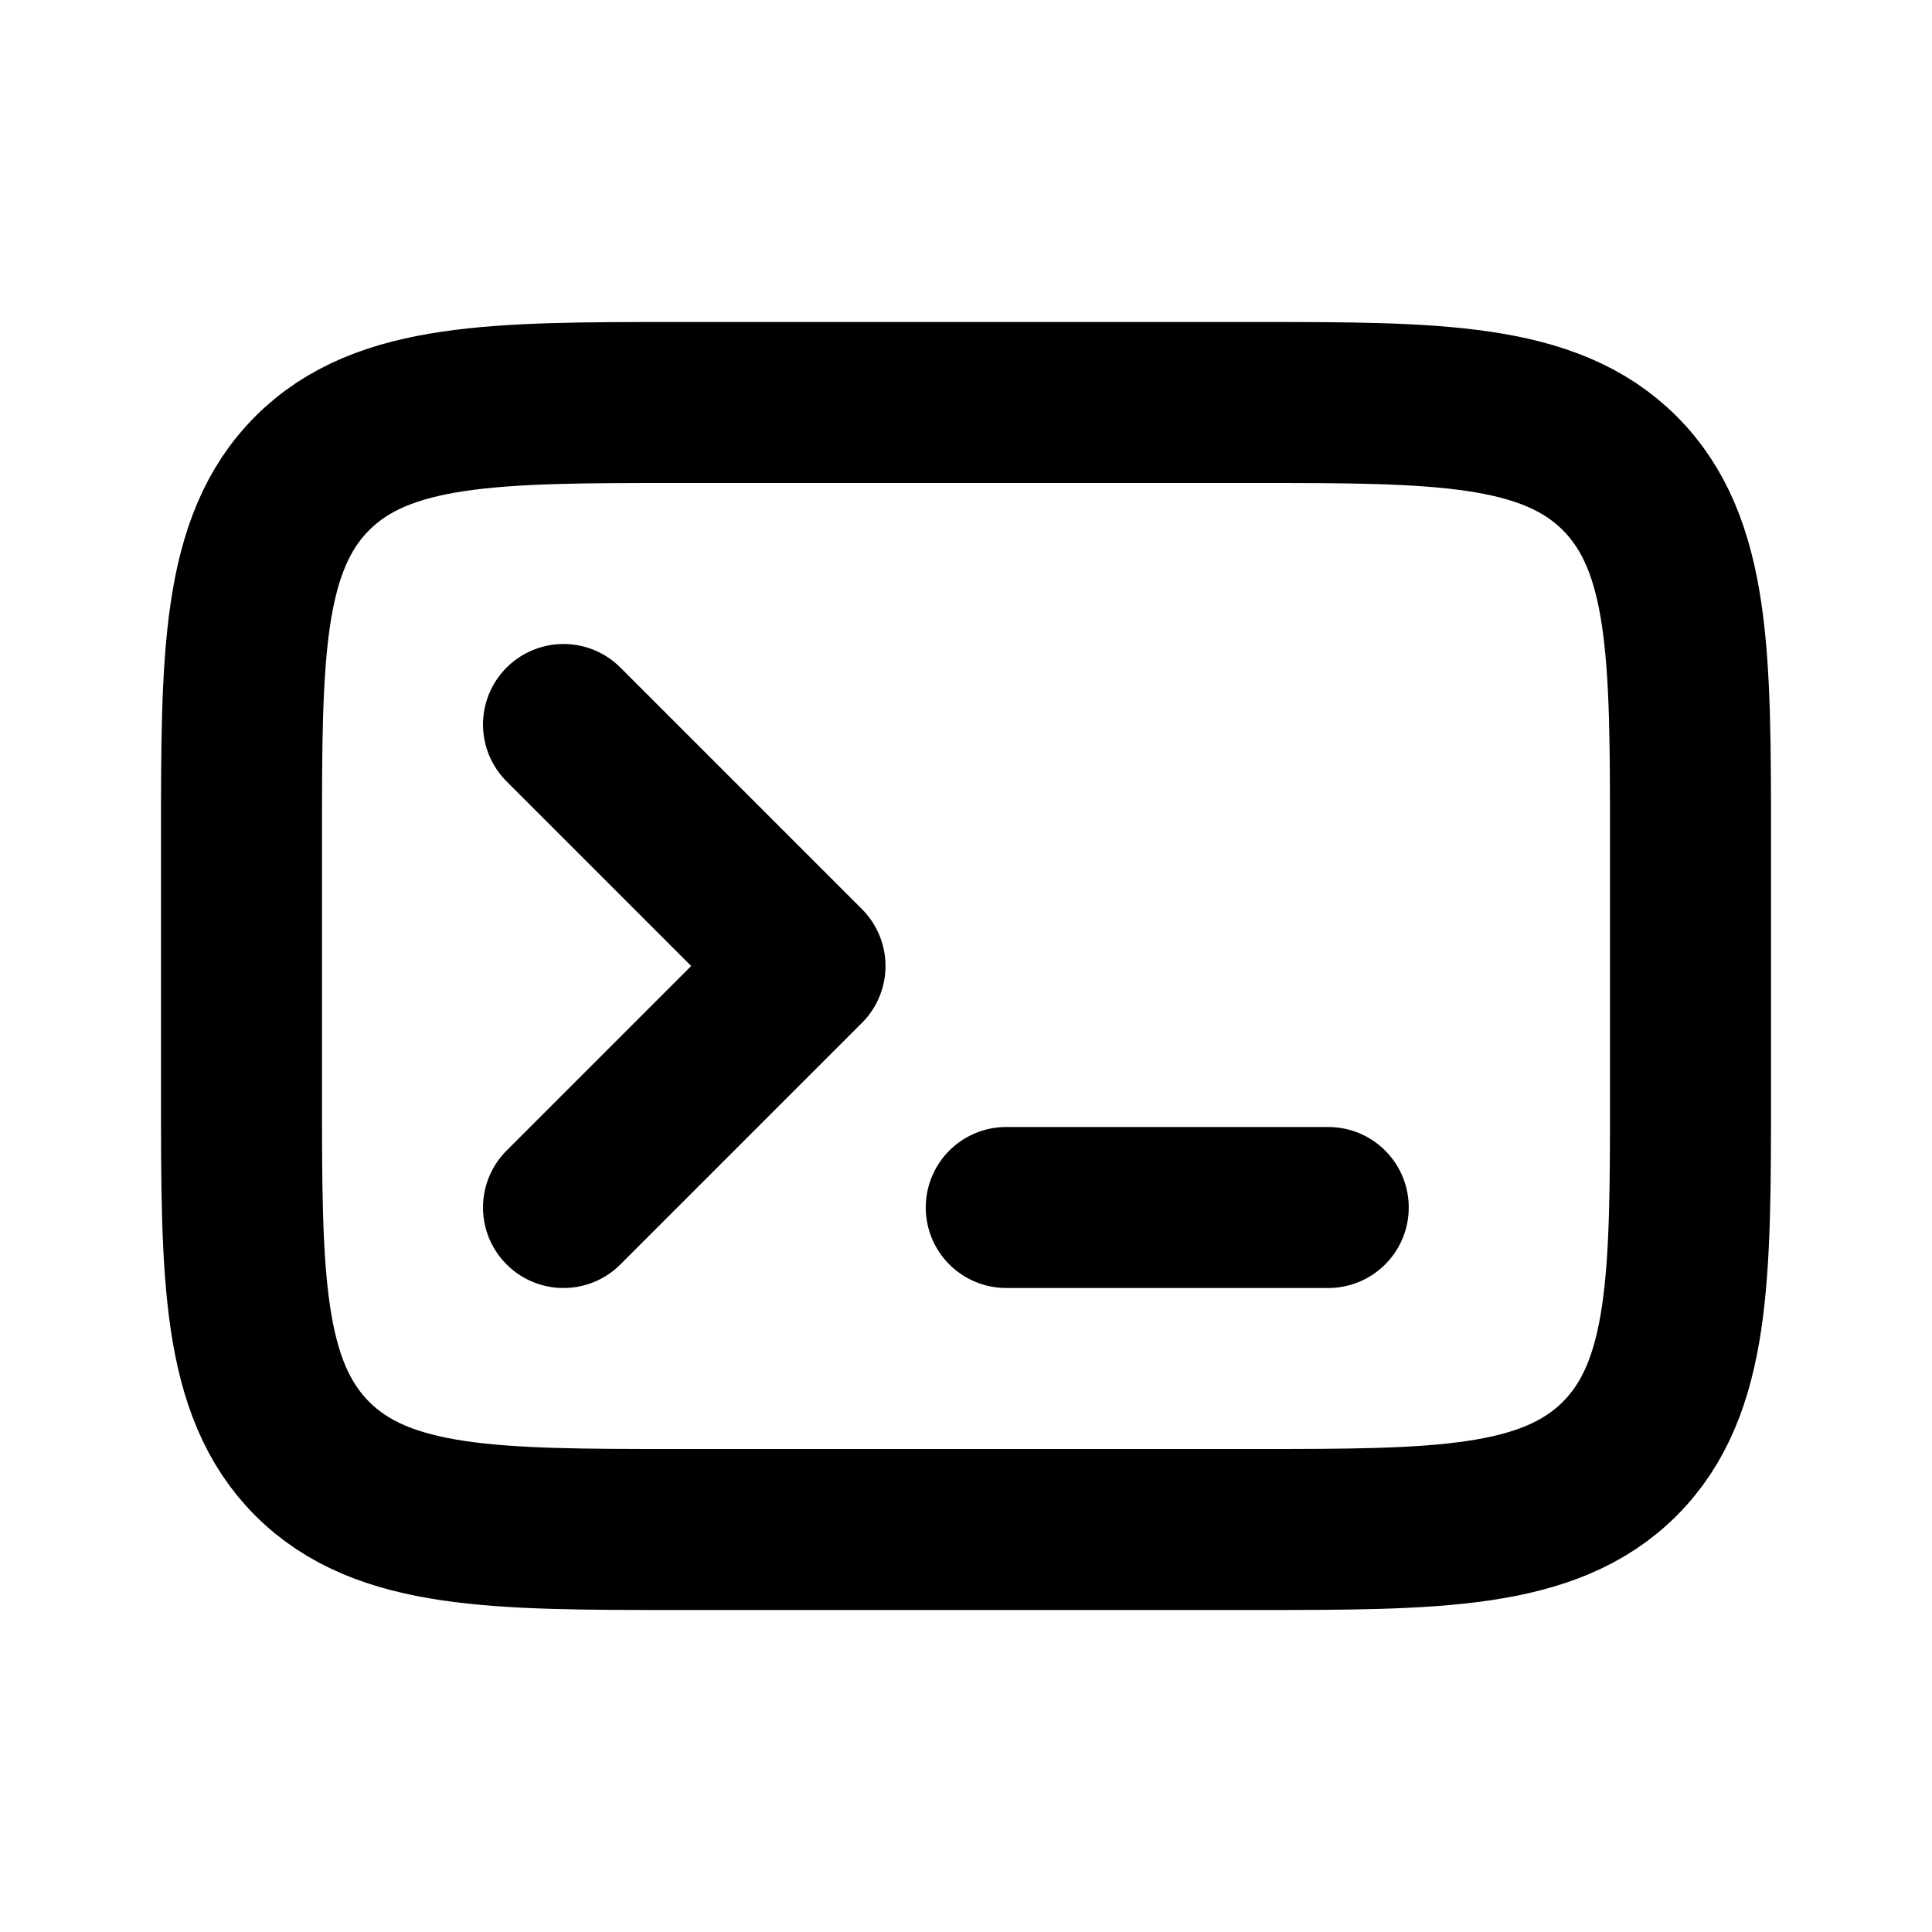
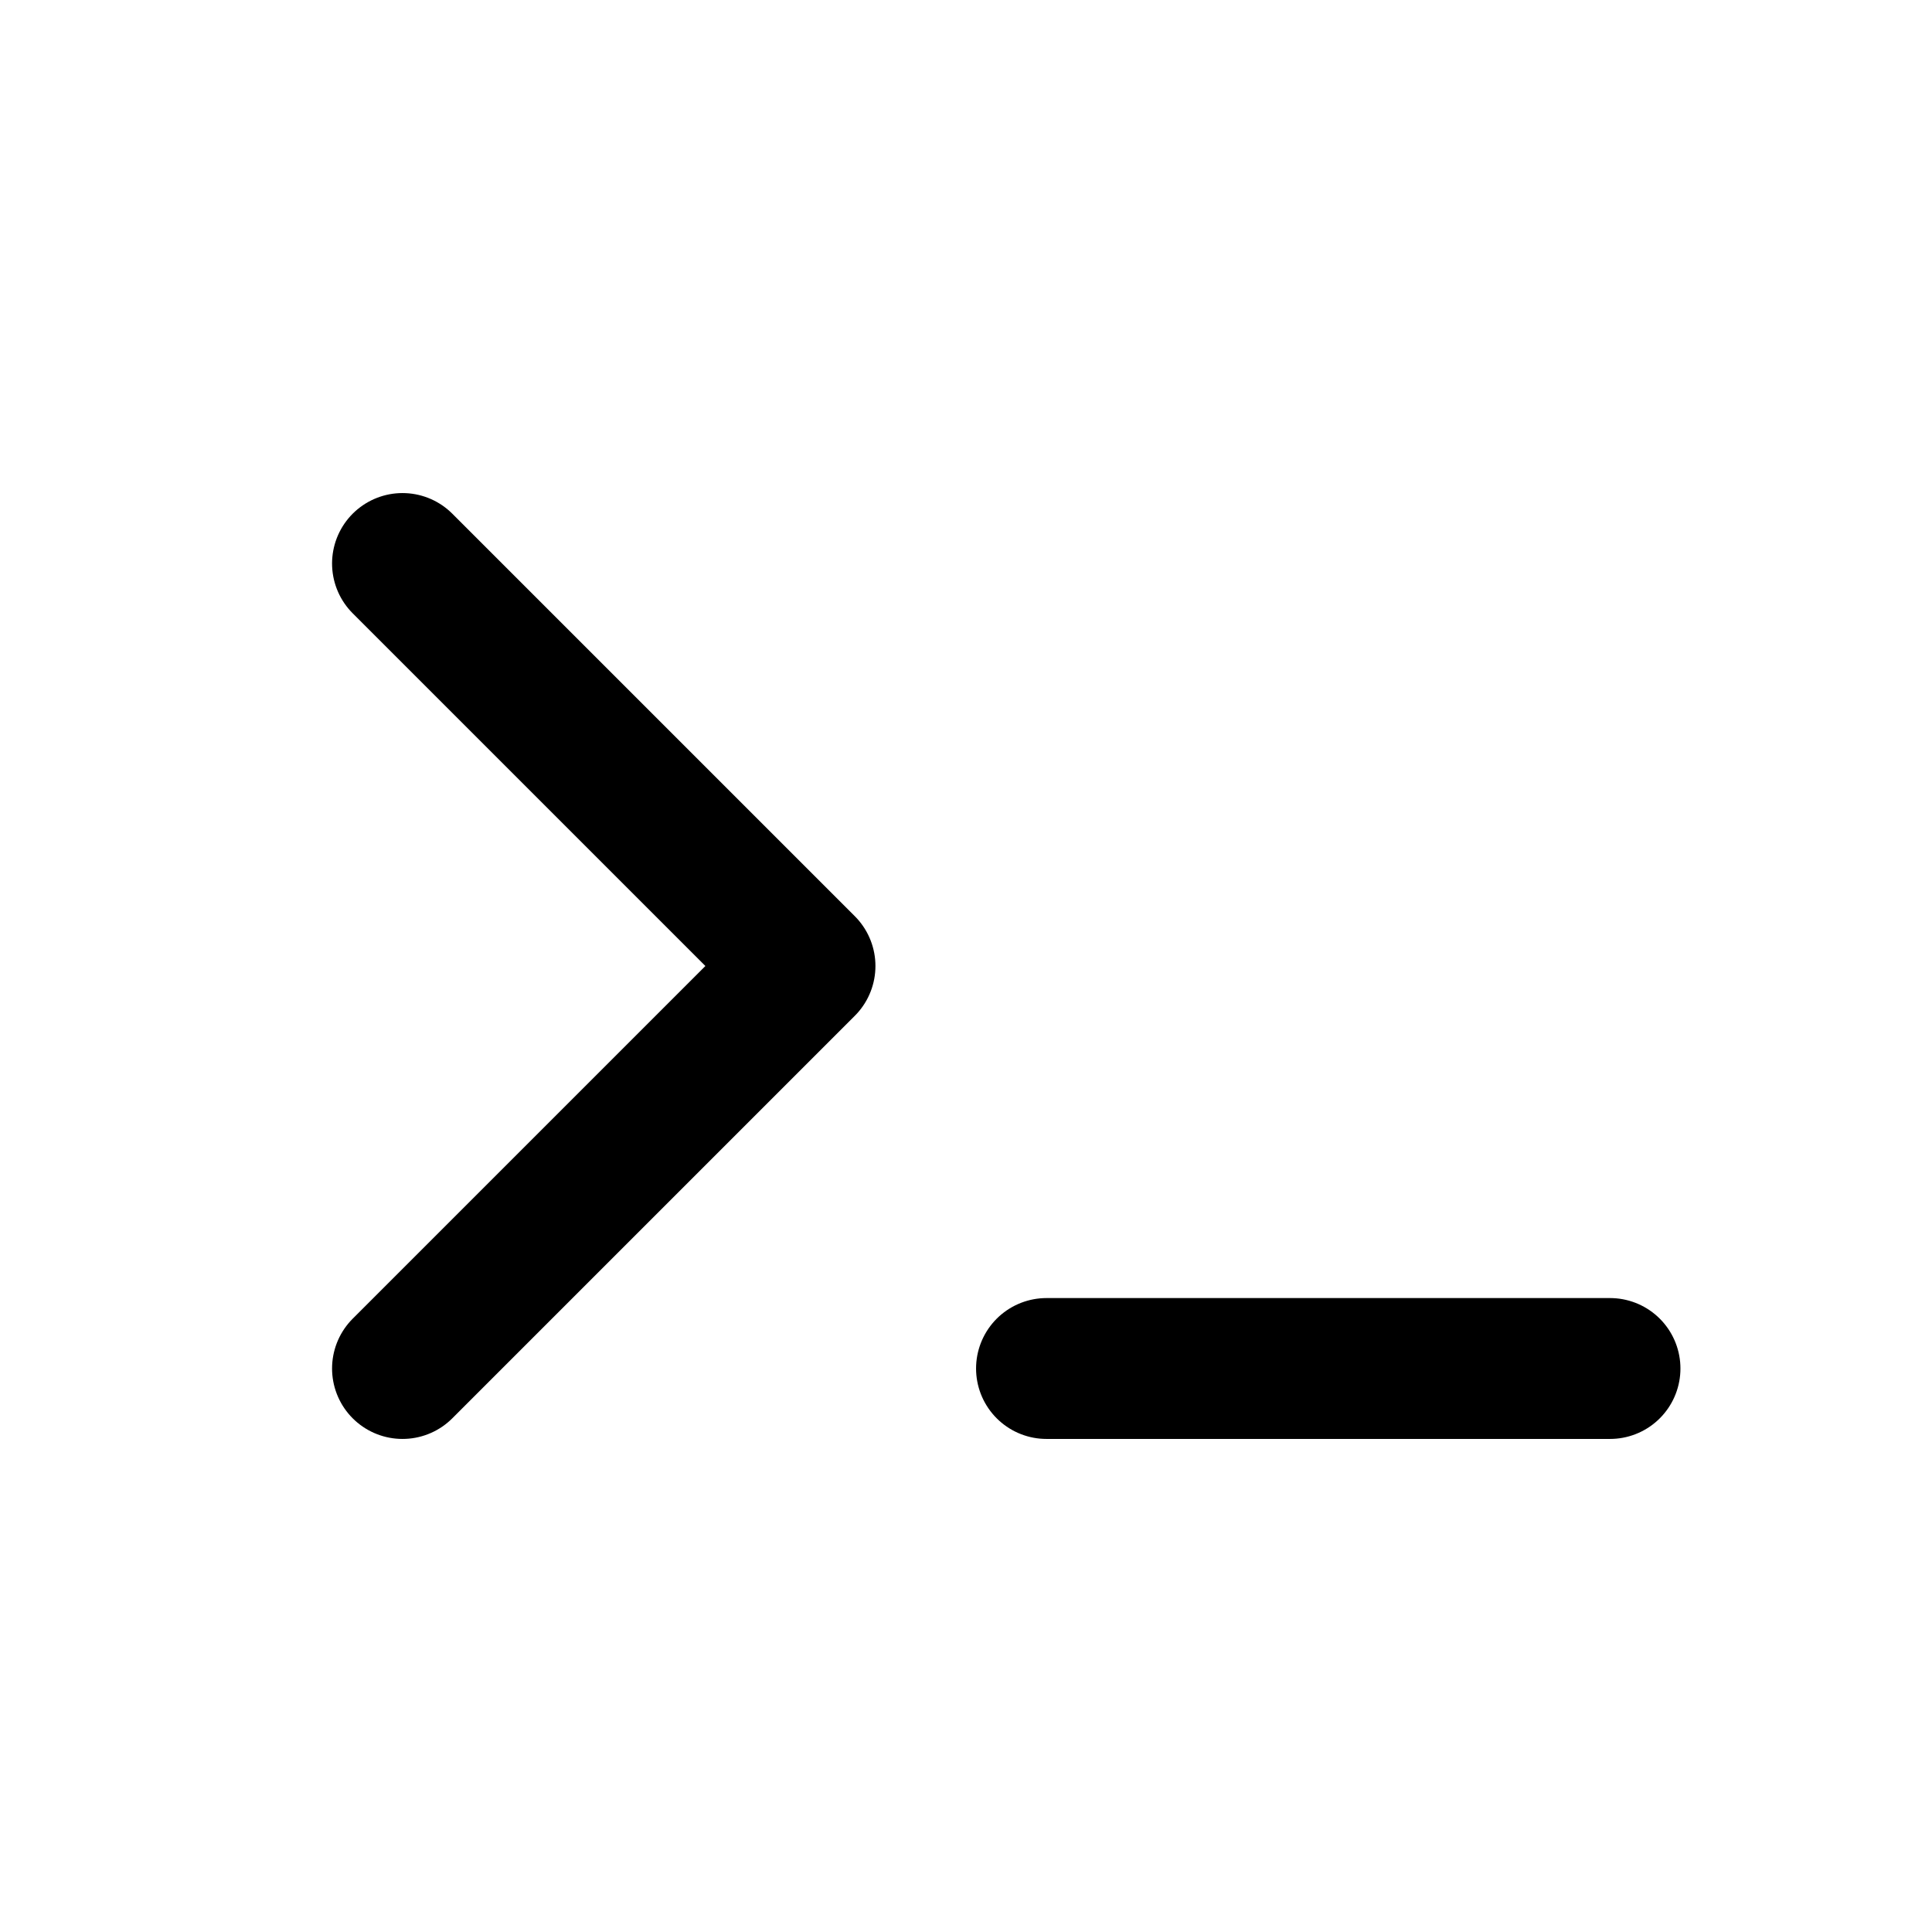
- <svg xmlns="http://www.w3.org/2000/svg" viewBox="0 0 24 24" width="24" height="24" fill="none">
-   <path d="M3 10.4C3 8.171 3 6.757 3.879 5.879C4.757 5 6.171 5 8.4 5L15.6 5C17.829 5 19.243 5 20.121 5.879C21 6.757 21 8.171 21 10.4L21 13.6C21 15.829 21 17.243 20.121 18.121C19.243 19 17.829 19 15.6 19L8.4 19C6.171 19 4.757 19 3.879 18.121C3 17.243 3 15.829 3 13.6Z" fill="none" stroke="currentColor" stroke-width="2" stroke-linecap="round" stroke-linejoin="round" />
-   <path d="M7 9L10 12L7 15" fill="none" stroke="currentColor" stroke-width="2" stroke-linecap="round" stroke-linejoin="round" />
-   <path d="M12.5 15L16.5 15" fill="none" stroke="currentColor" stroke-width="2" stroke-linecap="round" stroke-linejoin="round" />
+ <svg xmlns="http://www.w3.org/2000/svg" width="24" height="24" stroke-width="1.75" viewBox="0 0 24 24" fill="none">
+   <path d="M13 17H20" stroke="currentColor" stroke-linecap="round" stroke-linejoin="round" />
+   <path d="M5 7L10 12L5 17" stroke="currentColor" stroke-linecap="round" stroke-linejoin="round" />
</svg>
